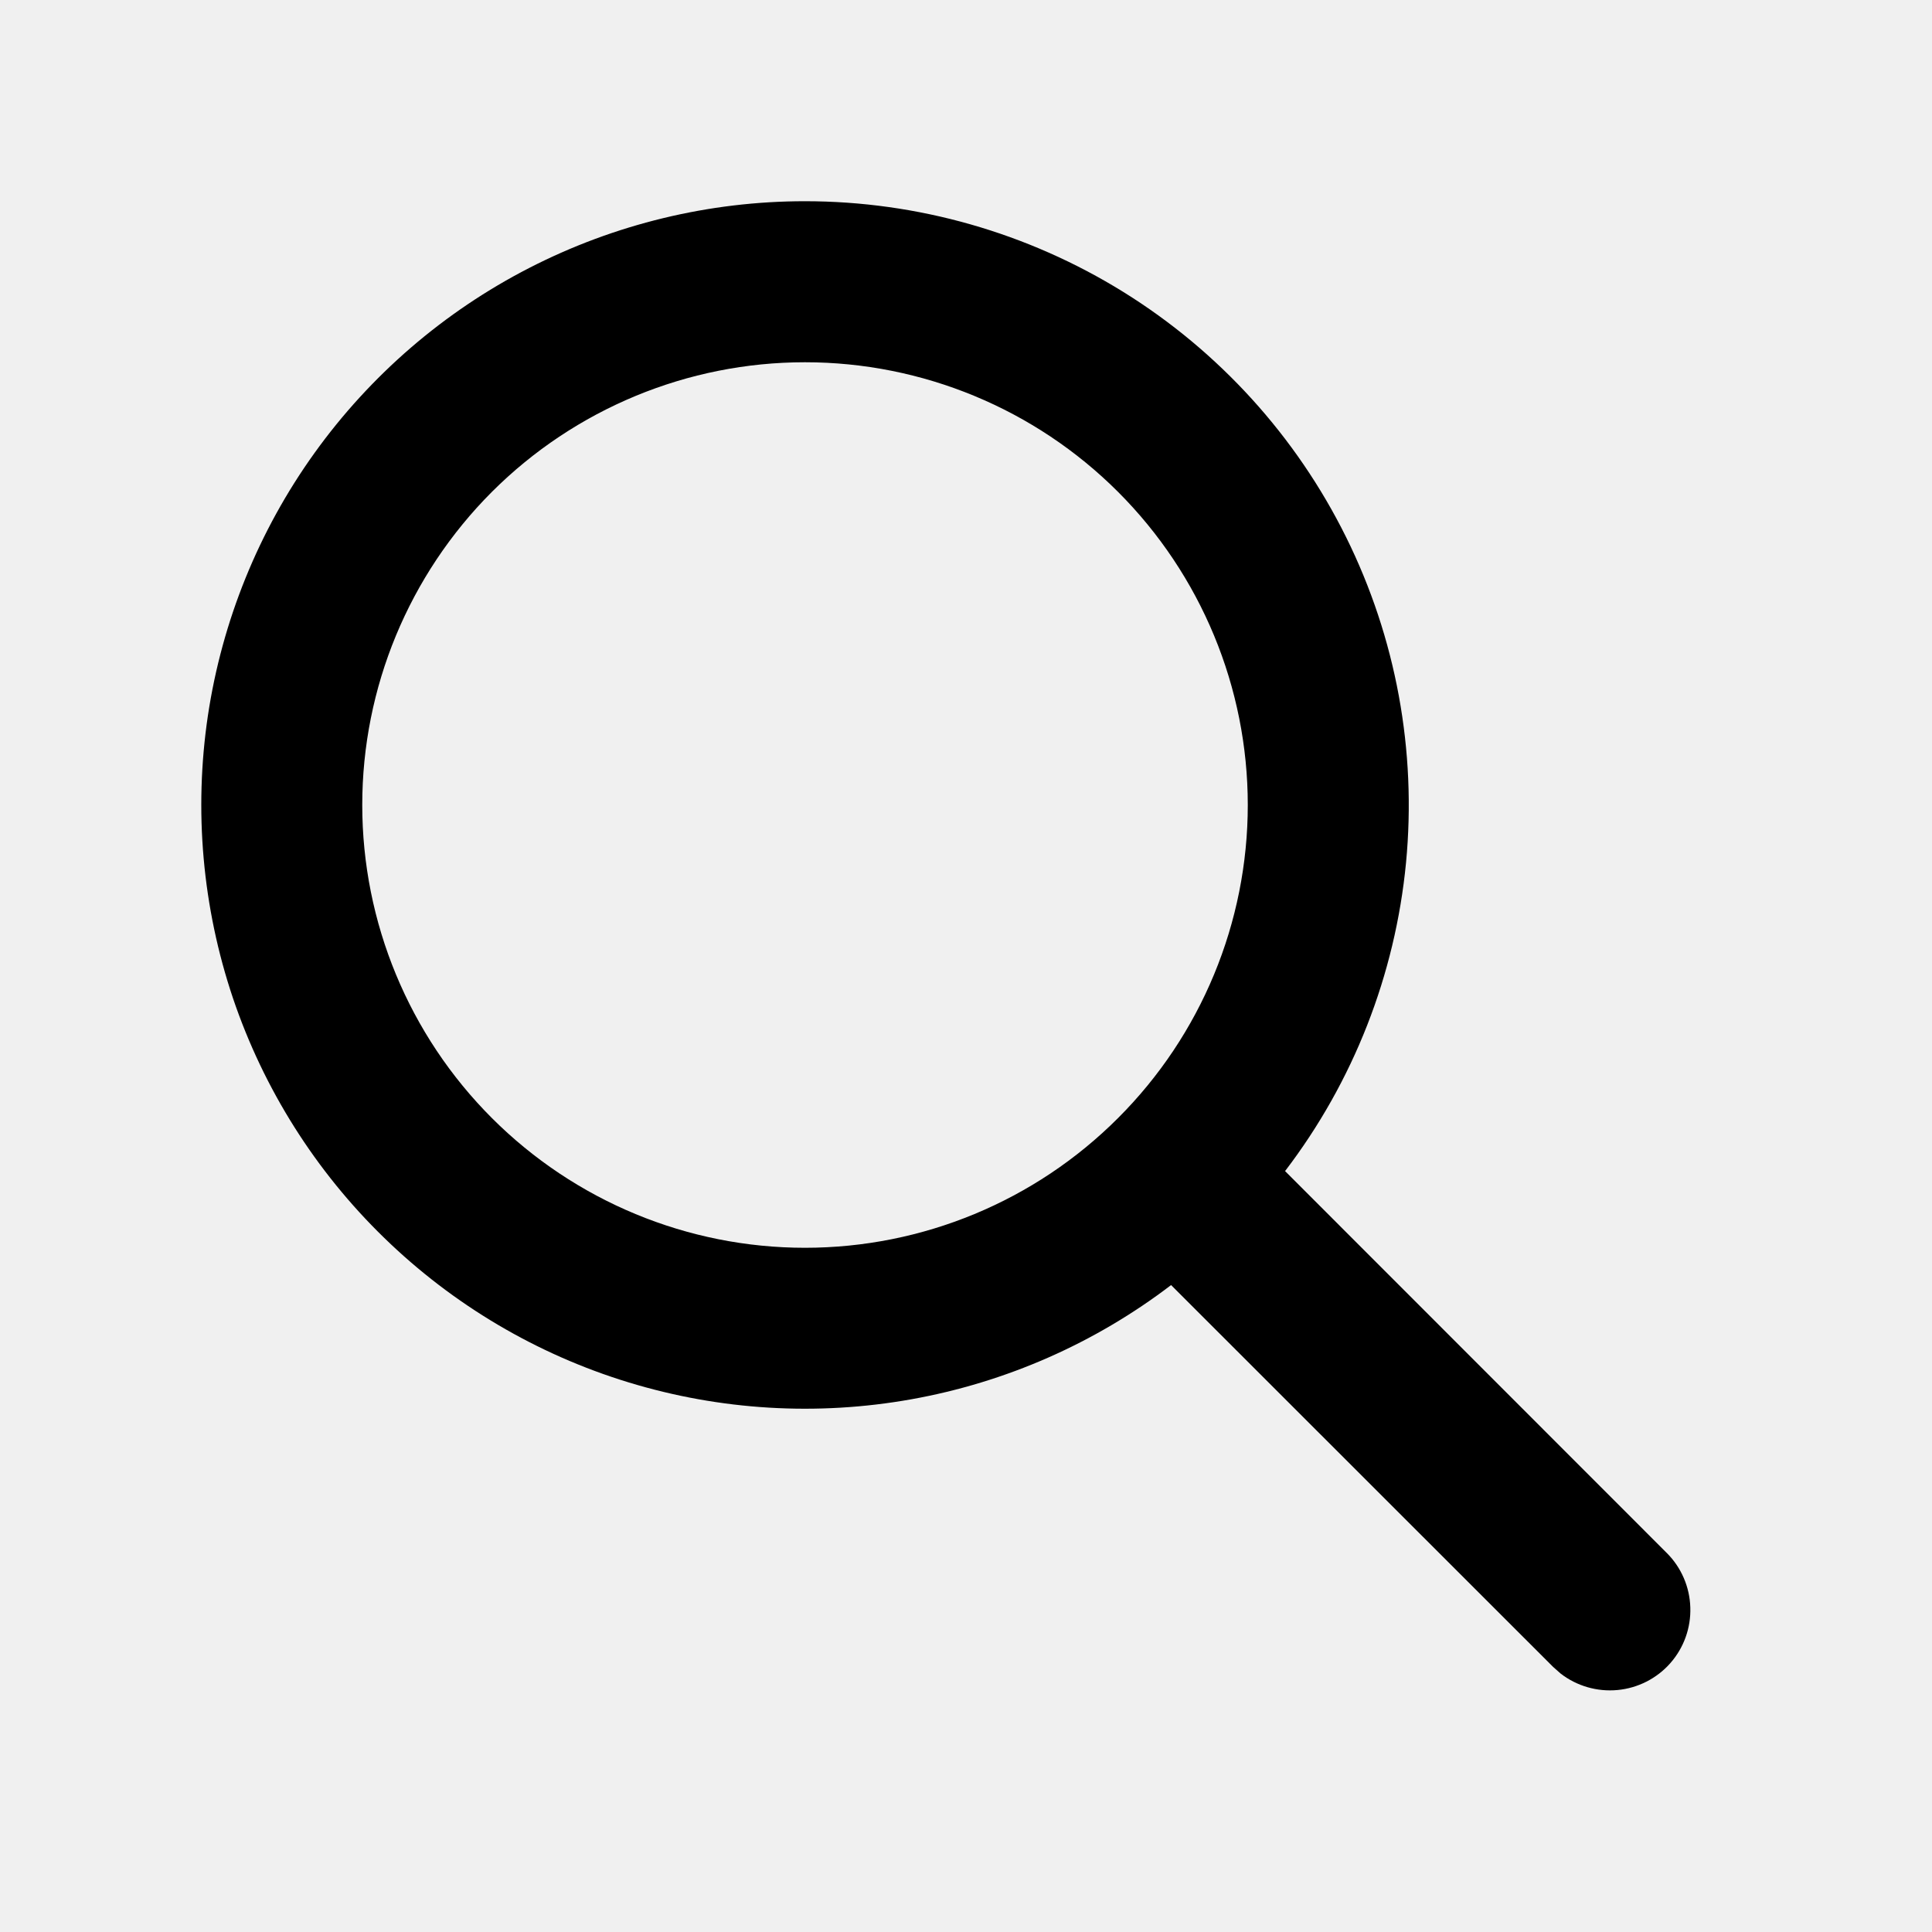
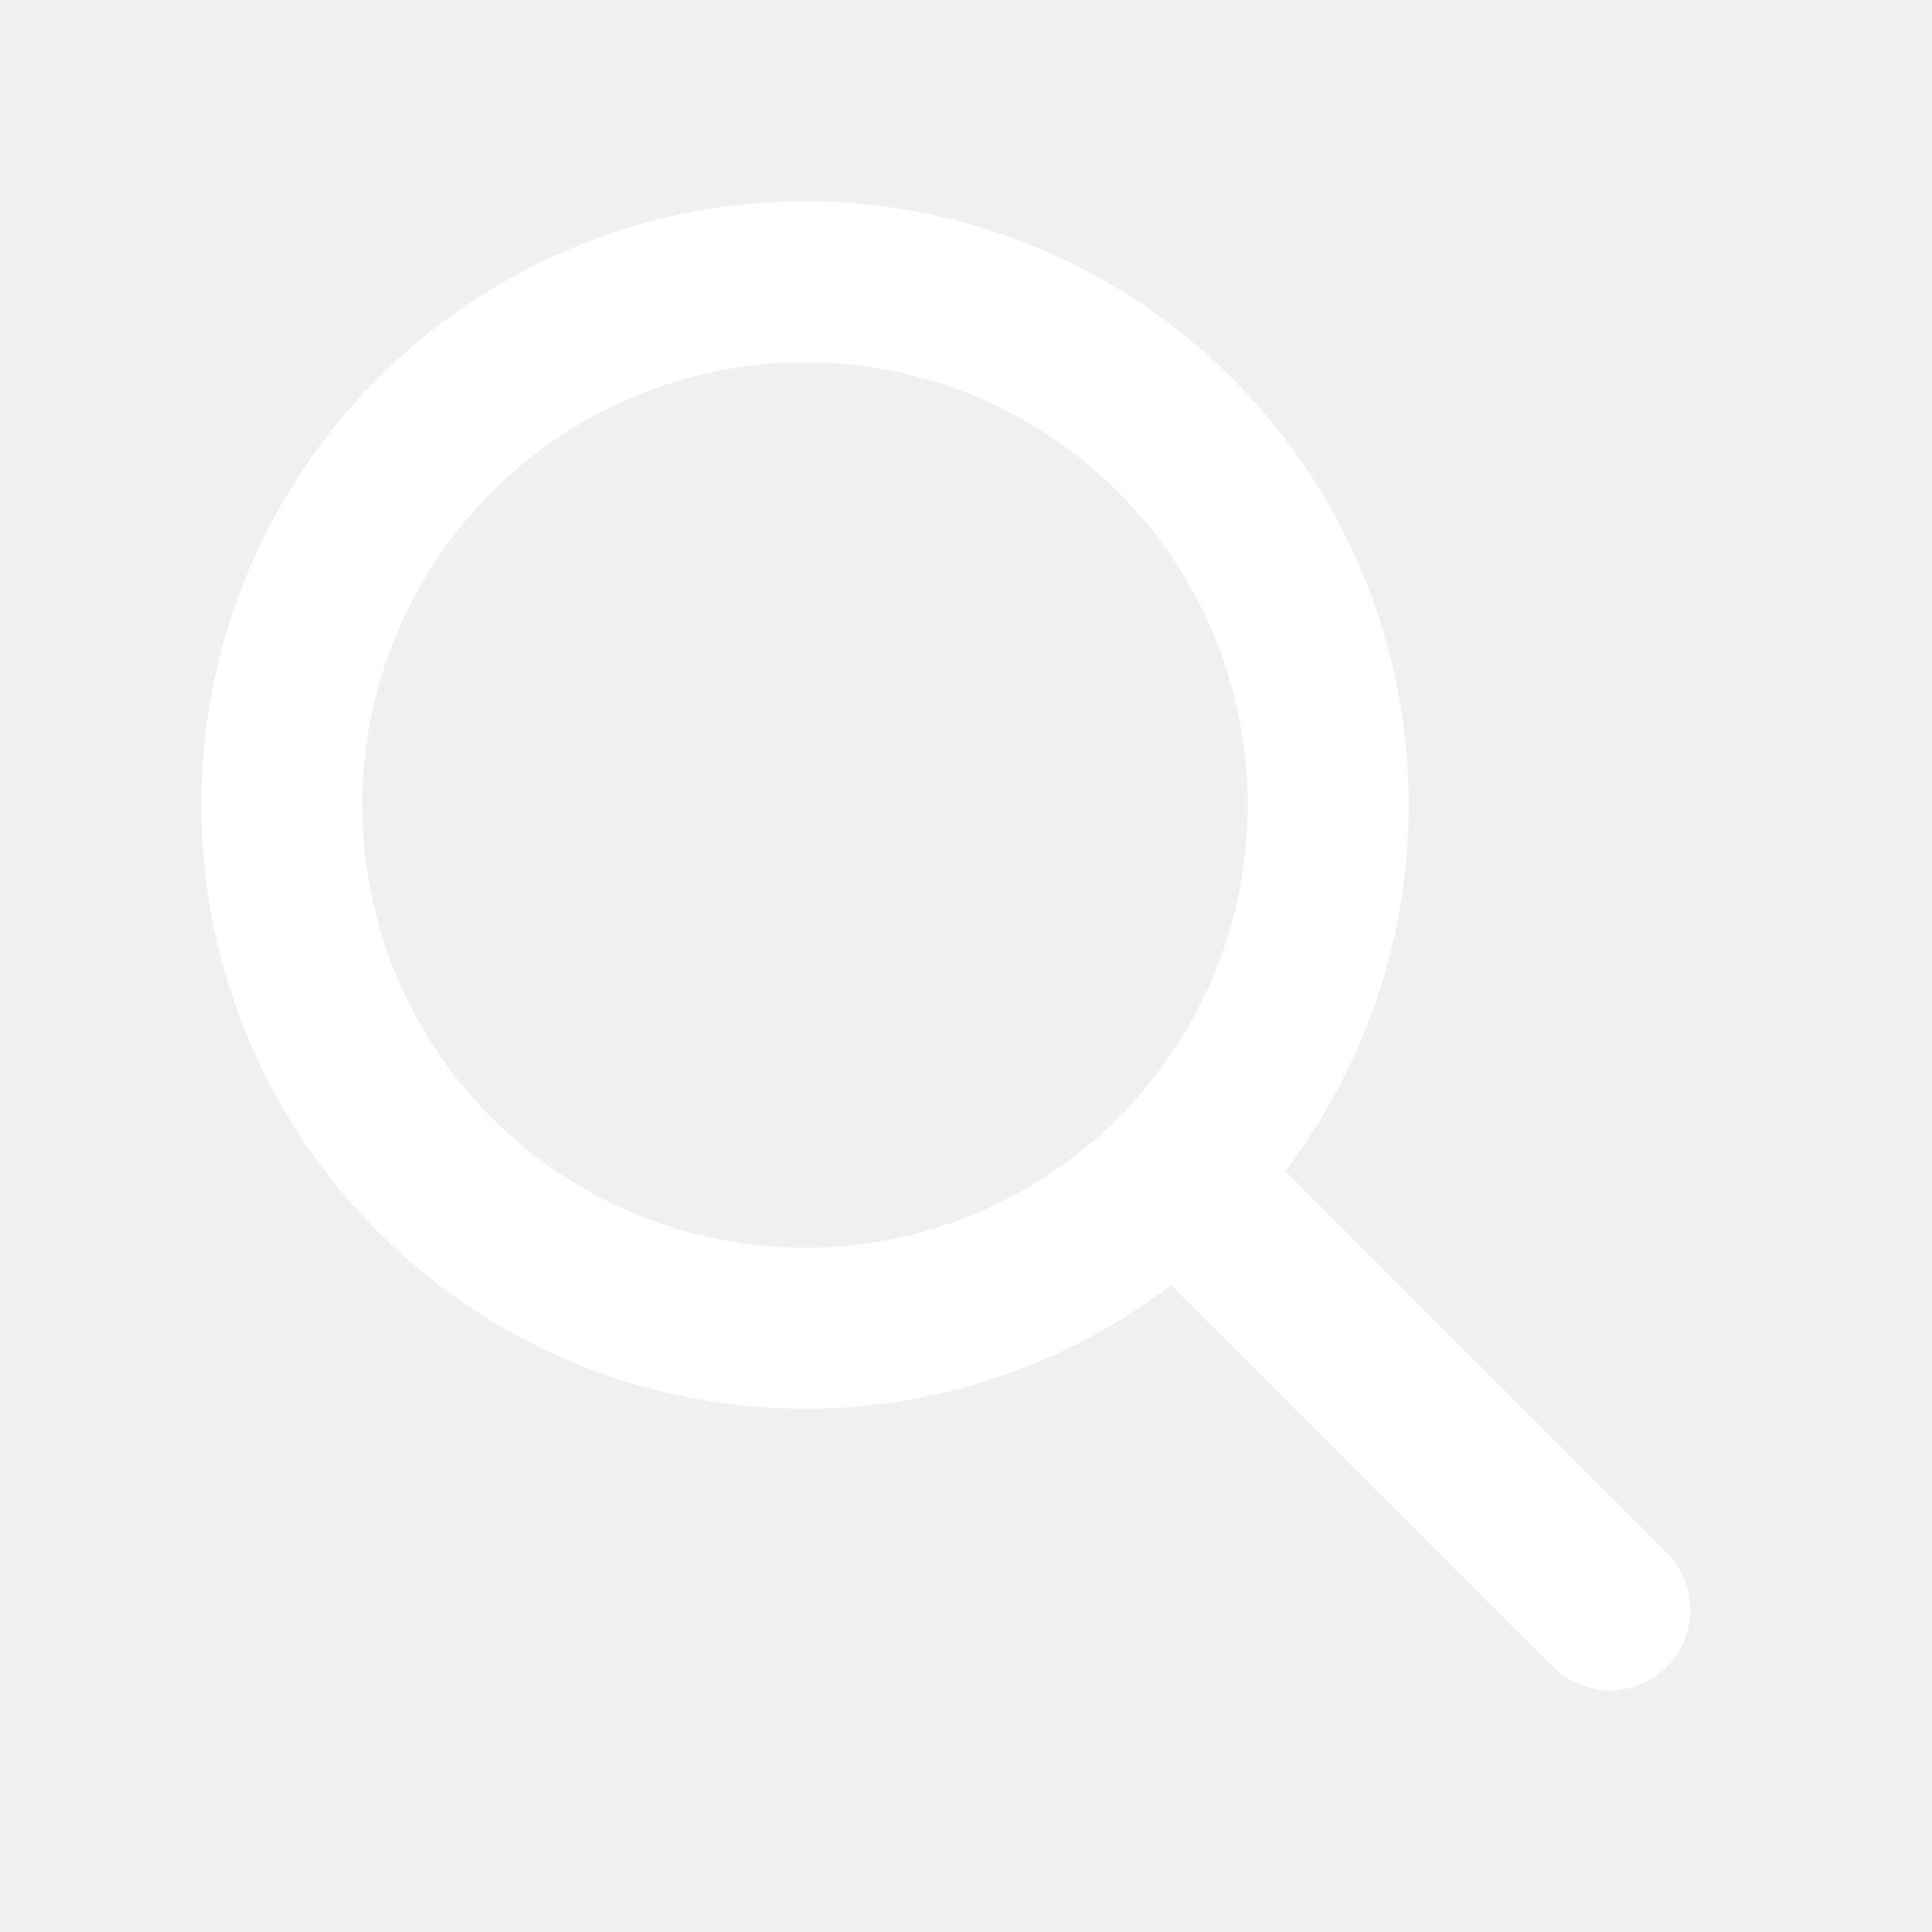
<svg xmlns="http://www.w3.org/2000/svg" width="20" height="20" viewBox="0 0 20 20" fill="none">
-   <path d="M8.333 2.083C9.498 2.083 10.64 2.409 11.63 3.023C12.62 3.638 13.418 4.517 13.935 5.561C14.452 6.605 14.666 7.772 14.555 8.932C14.443 10.092 14.01 11.197 13.303 12.123L17.256 16.078C17.405 16.227 17.492 16.429 17.498 16.64C17.505 16.852 17.431 17.058 17.291 17.217C17.151 17.376 16.955 17.475 16.745 17.495C16.534 17.515 16.323 17.454 16.156 17.325L16.078 17.256L12.123 13.303C11.334 13.905 10.413 14.31 9.436 14.485C8.459 14.66 7.455 14.6 6.506 14.31C5.557 14.02 4.691 13.508 3.979 12.816C3.267 12.125 2.73 11.274 2.412 10.334C2.095 9.393 2.006 8.391 2.152 7.409C2.299 6.428 2.677 5.495 3.256 4.689C3.835 3.883 4.597 3.226 5.48 2.773C6.363 2.32 7.341 2.083 8.333 2.083ZM8.333 3.75C7.118 3.75 5.952 4.233 5.092 5.092C4.233 5.952 3.75 7.118 3.75 8.333C3.75 9.549 4.233 10.715 5.092 11.574C5.952 12.434 7.118 12.917 8.333 12.917C9.549 12.917 10.715 12.434 11.574 11.574C12.434 10.715 12.917 9.549 12.917 8.333C12.917 7.118 12.434 5.952 11.574 5.092C10.715 4.233 9.549 3.75 8.333 3.75Z" fill="currentColor" />
+   <path d="M8.333 2.083C9.498 2.083 10.64 2.409 11.63 3.023C12.62 3.638 13.418 4.517 13.935 5.561C14.452 6.605 14.666 7.772 14.555 8.932C14.443 10.092 14.01 11.197 13.303 12.123L17.256 16.078C17.405 16.227 17.492 16.429 17.498 16.64C17.505 16.852 17.431 17.058 17.291 17.217C17.151 17.376 16.955 17.475 16.745 17.495C16.534 17.515 16.323 17.454 16.156 17.325L16.078 17.256L12.123 13.303C11.334 13.905 10.413 14.31 9.436 14.485C8.459 14.66 7.455 14.6 6.506 14.31C5.557 14.02 4.691 13.508 3.979 12.816C3.267 12.125 2.73 11.274 2.412 10.334C2.095 9.393 2.006 8.391 2.152 7.409C2.299 6.428 2.677 5.495 3.256 4.689C3.835 3.883 4.597 3.226 5.48 2.773C6.363 2.32 7.341 2.083 8.333 2.083ZM8.333 3.75C7.118 3.75 5.952 4.233 5.092 5.092C4.233 5.952 3.75 7.118 3.75 8.333C3.75 9.549 4.233 10.715 5.092 11.574C5.952 12.434 7.118 12.917 8.333 12.917C9.549 12.917 10.715 12.434 11.574 11.574C12.434 10.715 12.917 9.549 12.917 8.333C12.917 7.118 12.434 5.952 11.574 5.092C10.715 4.233 9.549 3.75 8.333 3.75Z" fill="white" />
</svg>
